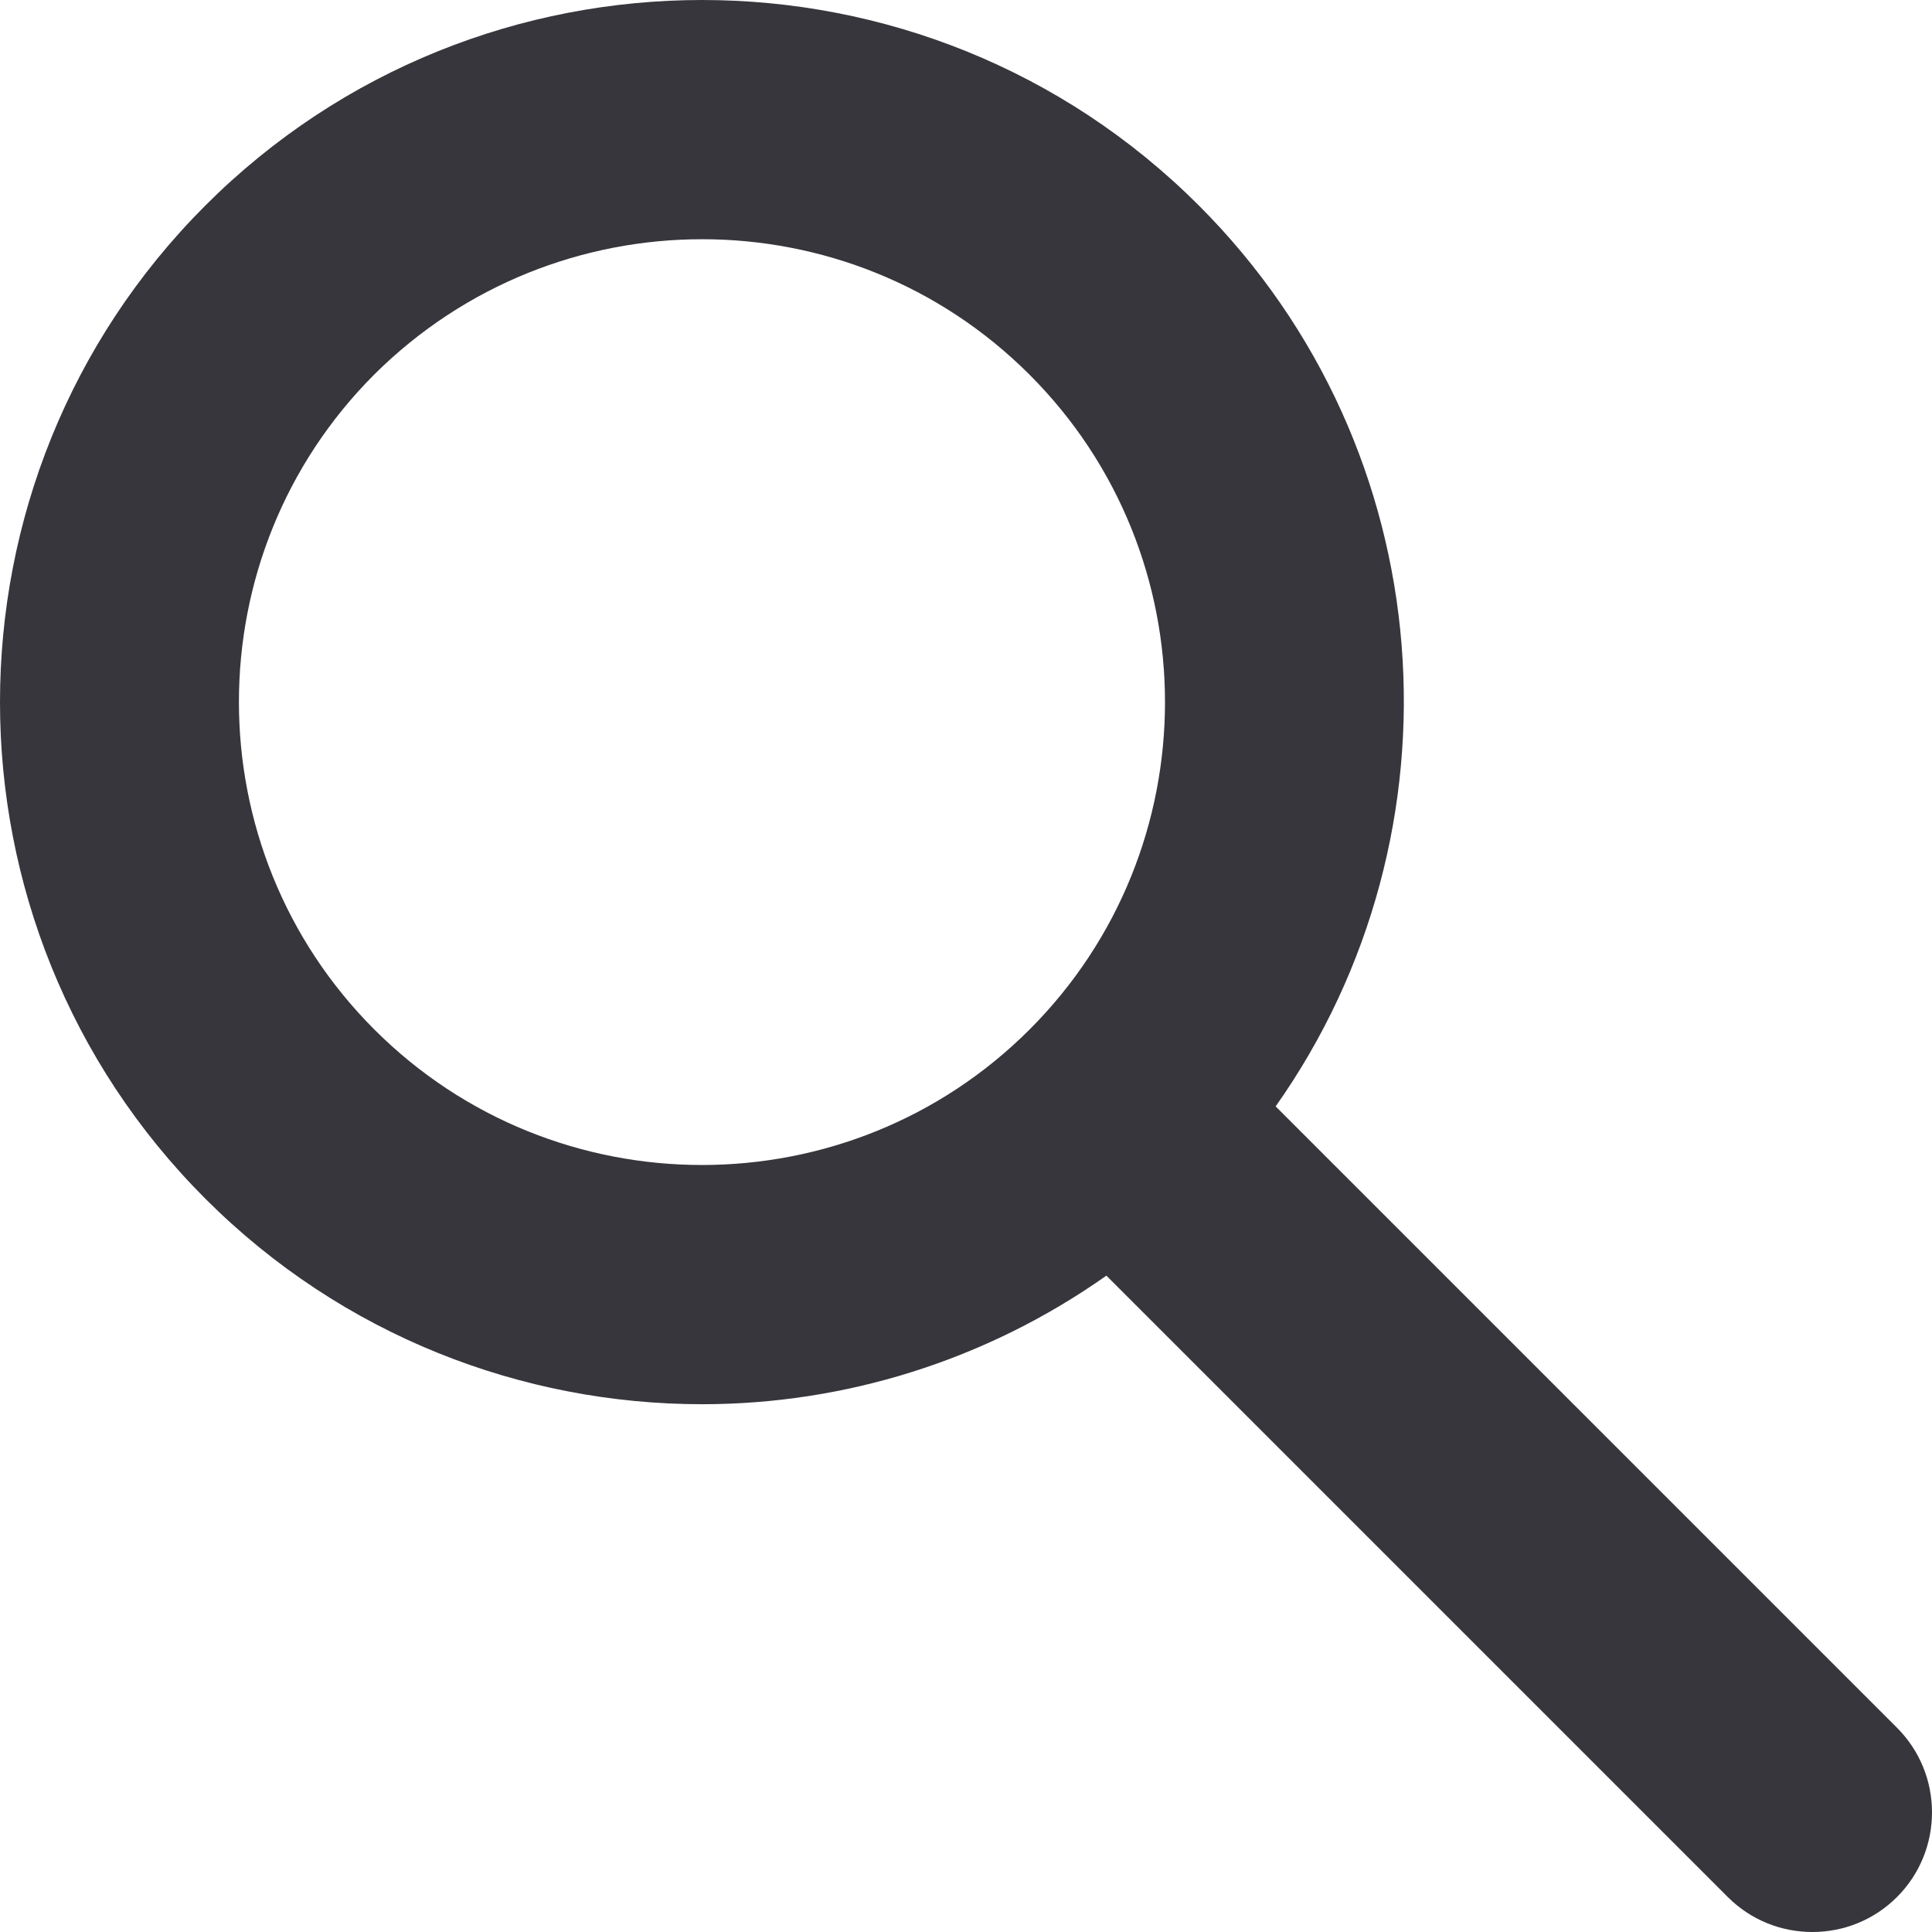
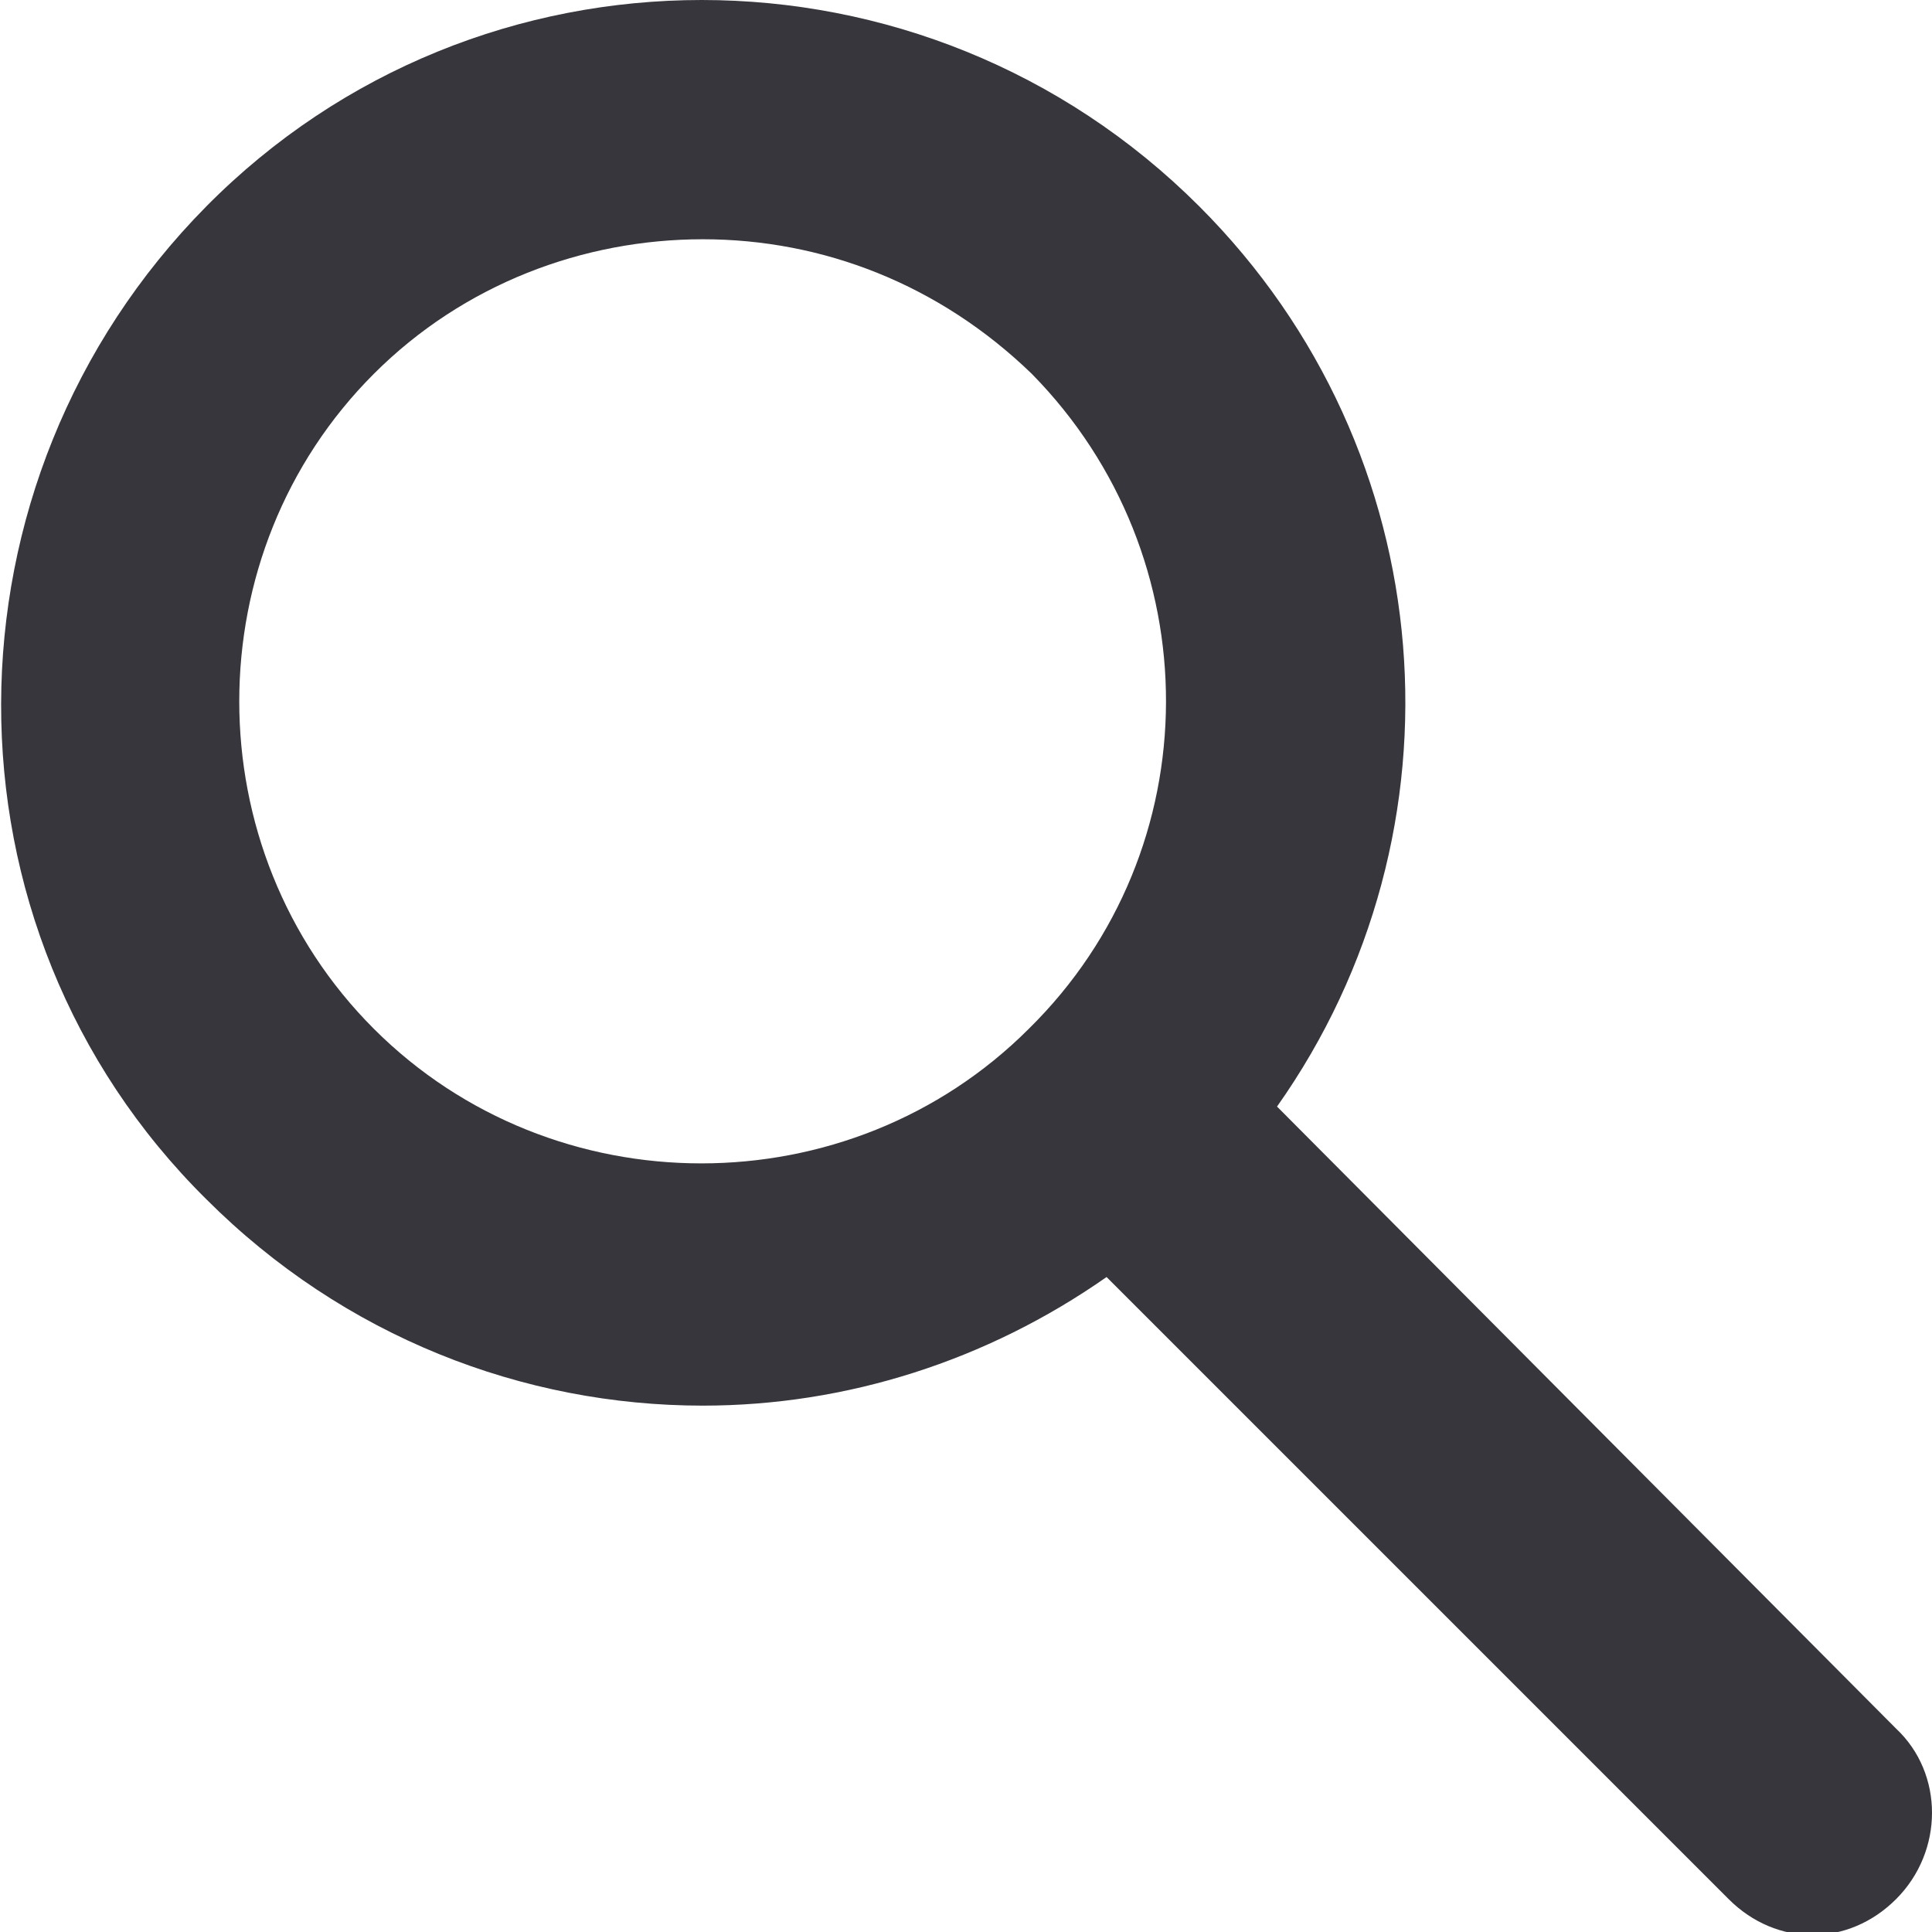
- <svg xmlns="http://www.w3.org/2000/svg" version="1.1" id="Capa_1" x="0px" y="0px" viewBox="0 0 64.61 64.61" style="enable-background:new 0 0 64.61 64.61;" xml:space="preserve">
+ <svg xmlns="http://www.w3.org/2000/svg" version="1.1" id="Capa_1" x="0px" y="0px" viewBox="0 0 64.6 64.6" style="enable-background:new 0 0 64.6 64.6;" xml:space="preserve">
  <style type="text/css">
	.st0{fill:#36363C;}
</style>
-   <path class="st0" d="M63.44,57.78L42.66,37c6.47-9.16,5.62-21.94-2.57-30.13c-9.16-9.16-24.06-9.16-33.22,0  c-9.16,9.16-9.16,24.06,0,33.22c4.58,4.58,10.6,6.87,16.61,6.87c4.75,0,9.48-1.45,13.52-4.3l20.78,20.78  c0.78,0.78,1.8,1.17,2.83,1.17s2.05-0.39,2.83-1.17C65,61.88,65,59.34,63.44,57.78z M34.43,34.43c-6.04,6.04-15.87,6.04-21.91,0  c-6.04-6.04-6.04-15.87,0-21.91C15.55,9.51,19.51,8,23.48,8s7.93,1.51,10.95,4.53C40.47,18.57,40.47,28.39,34.43,34.43z" />
+   <path class="st0" d="M63.4,57.8L42.7,37c6.5-9.2,5.6-21.9-2.6-30.1C30.9-2.3,16-2.3,6.9,6.9s-9.2,24.1,0,33.2  c4.6,4.6,10.6,6.9,16.6,6.9c4.8,0,9.5-1.5,13.5-4.3l20.8,20.8c0.8,0.8,1.8,1.2,2.8,1.2s2-0.4,2.8-1.2C65,61.9,65,59.3,63.4,57.8z   M34.4,34.4c-6,6-15.9,6-21.9,0s-6-15.9,0-21.9c3-3,7-4.5,11-4.5s7.9,1.5,11,4.5C40.5,18.6,40.5,28.4,34.4,34.4z" />
</svg>
